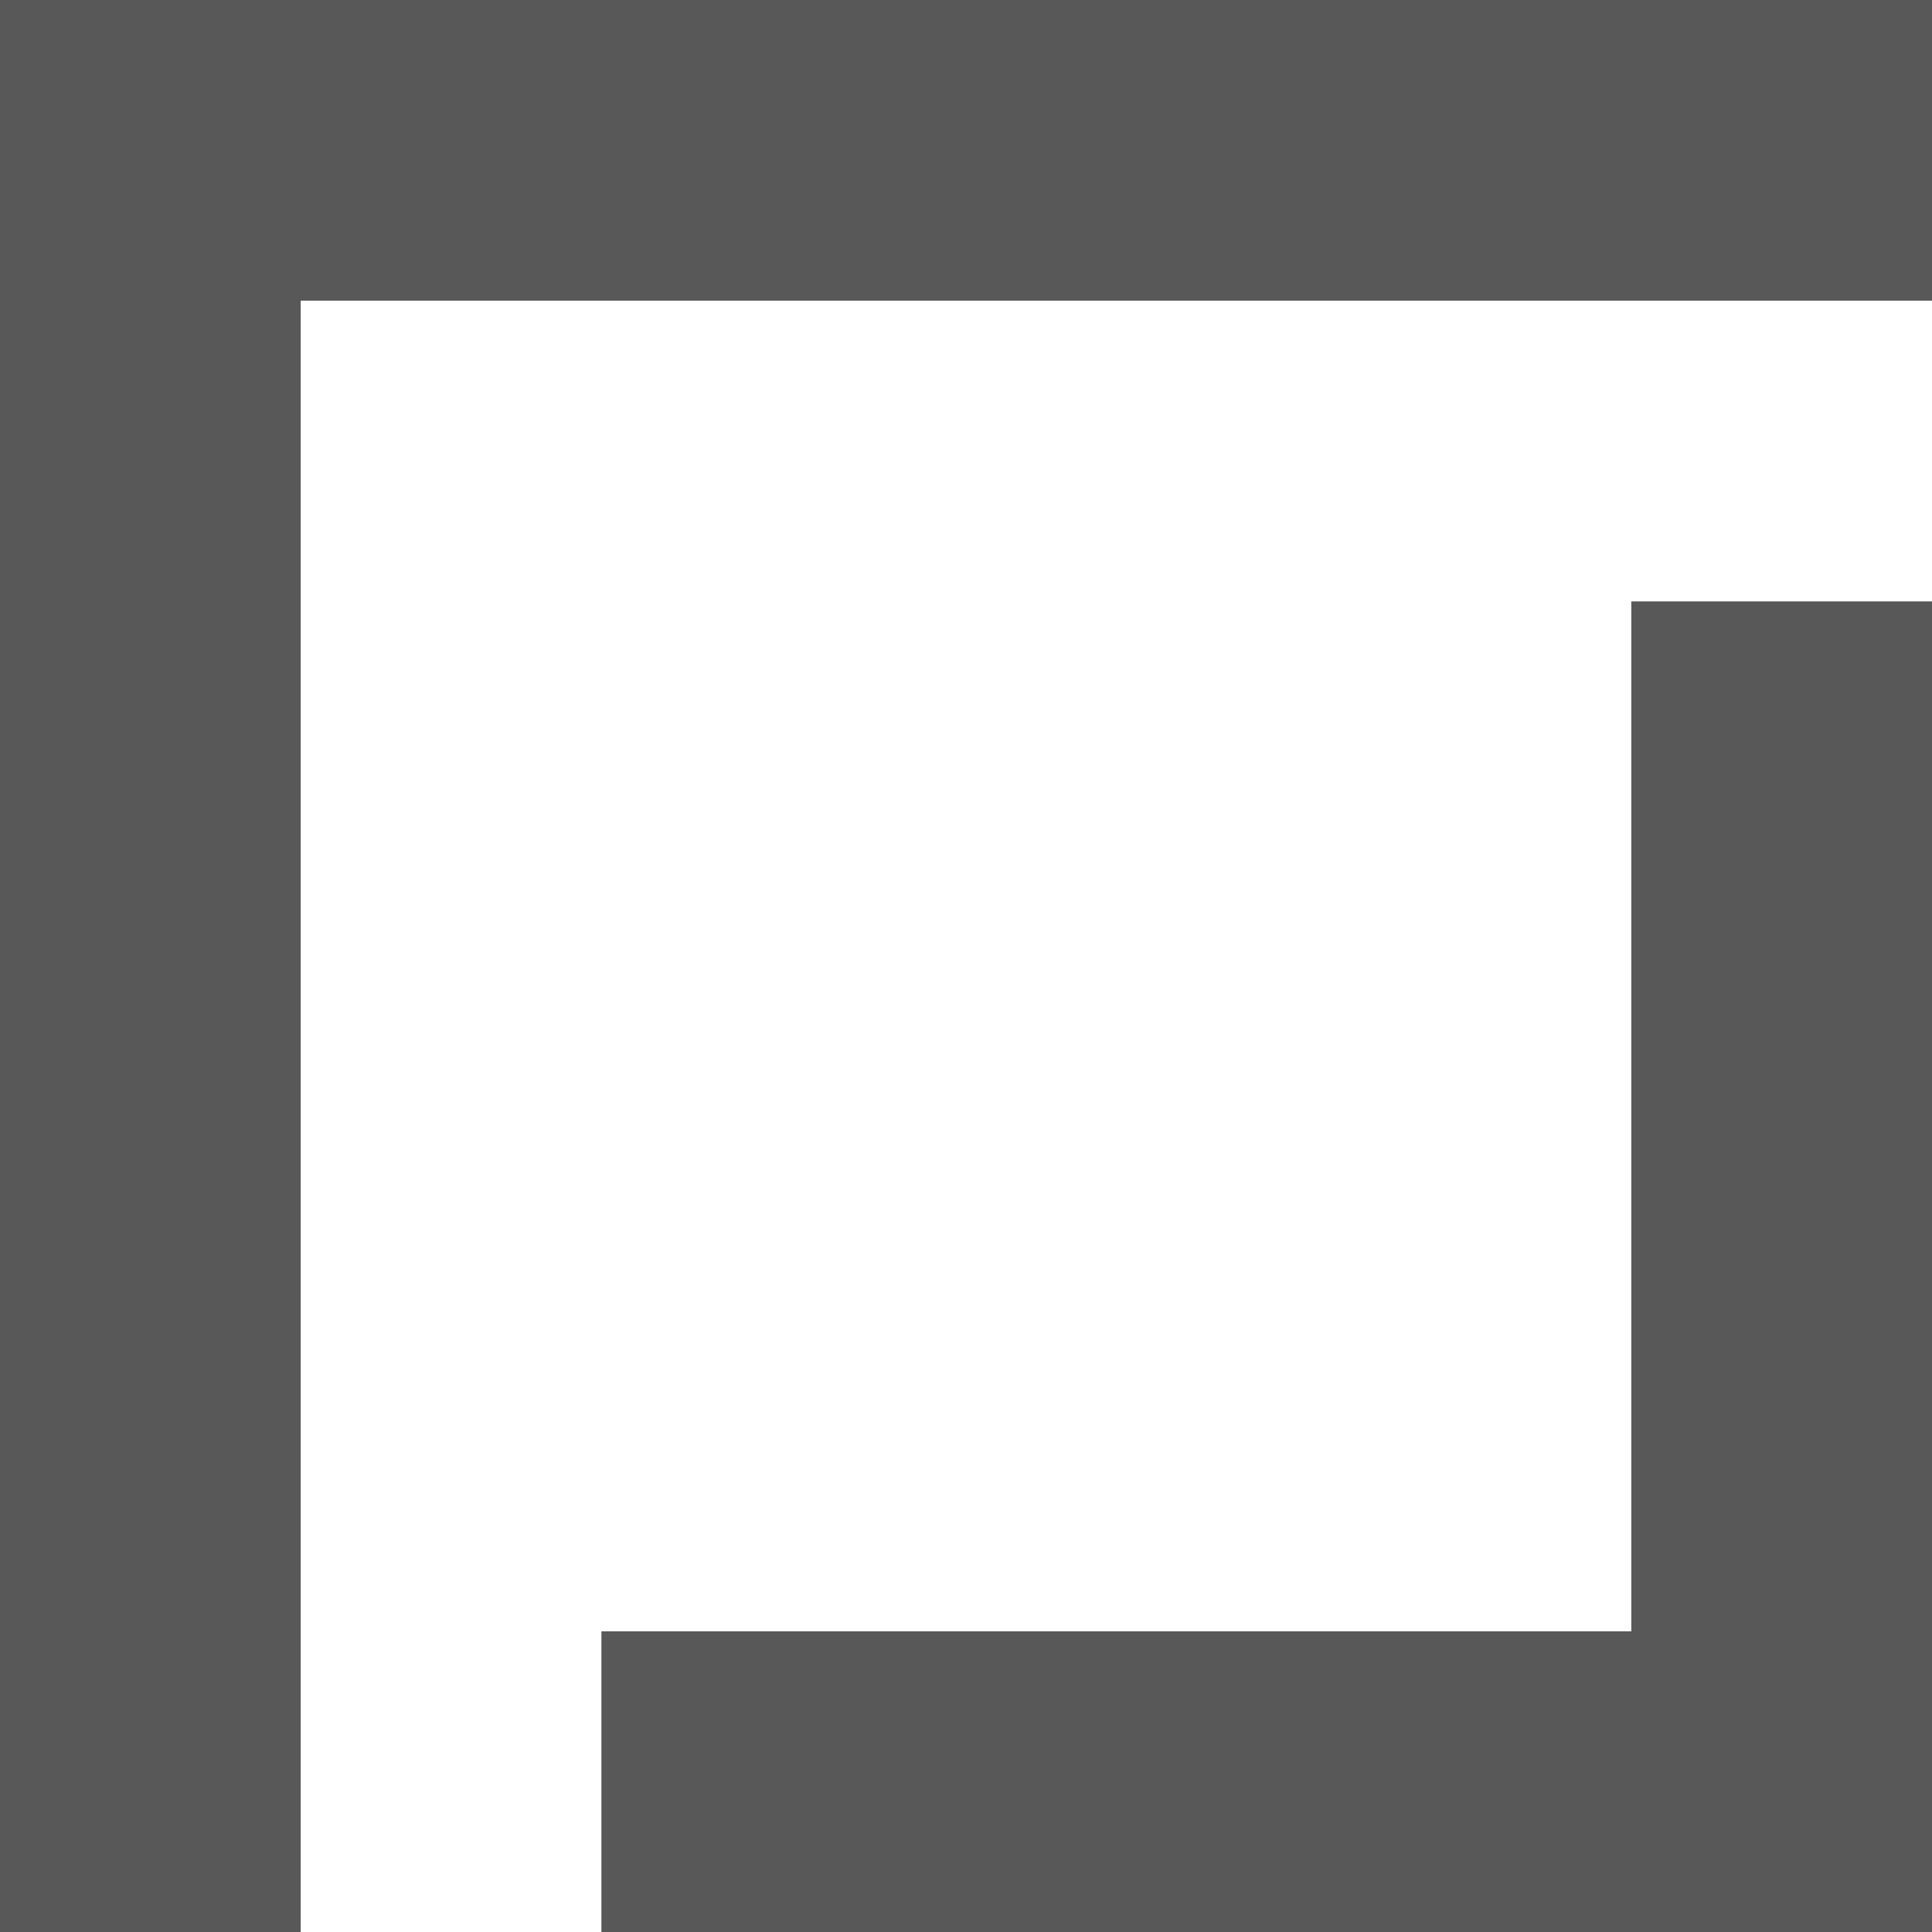
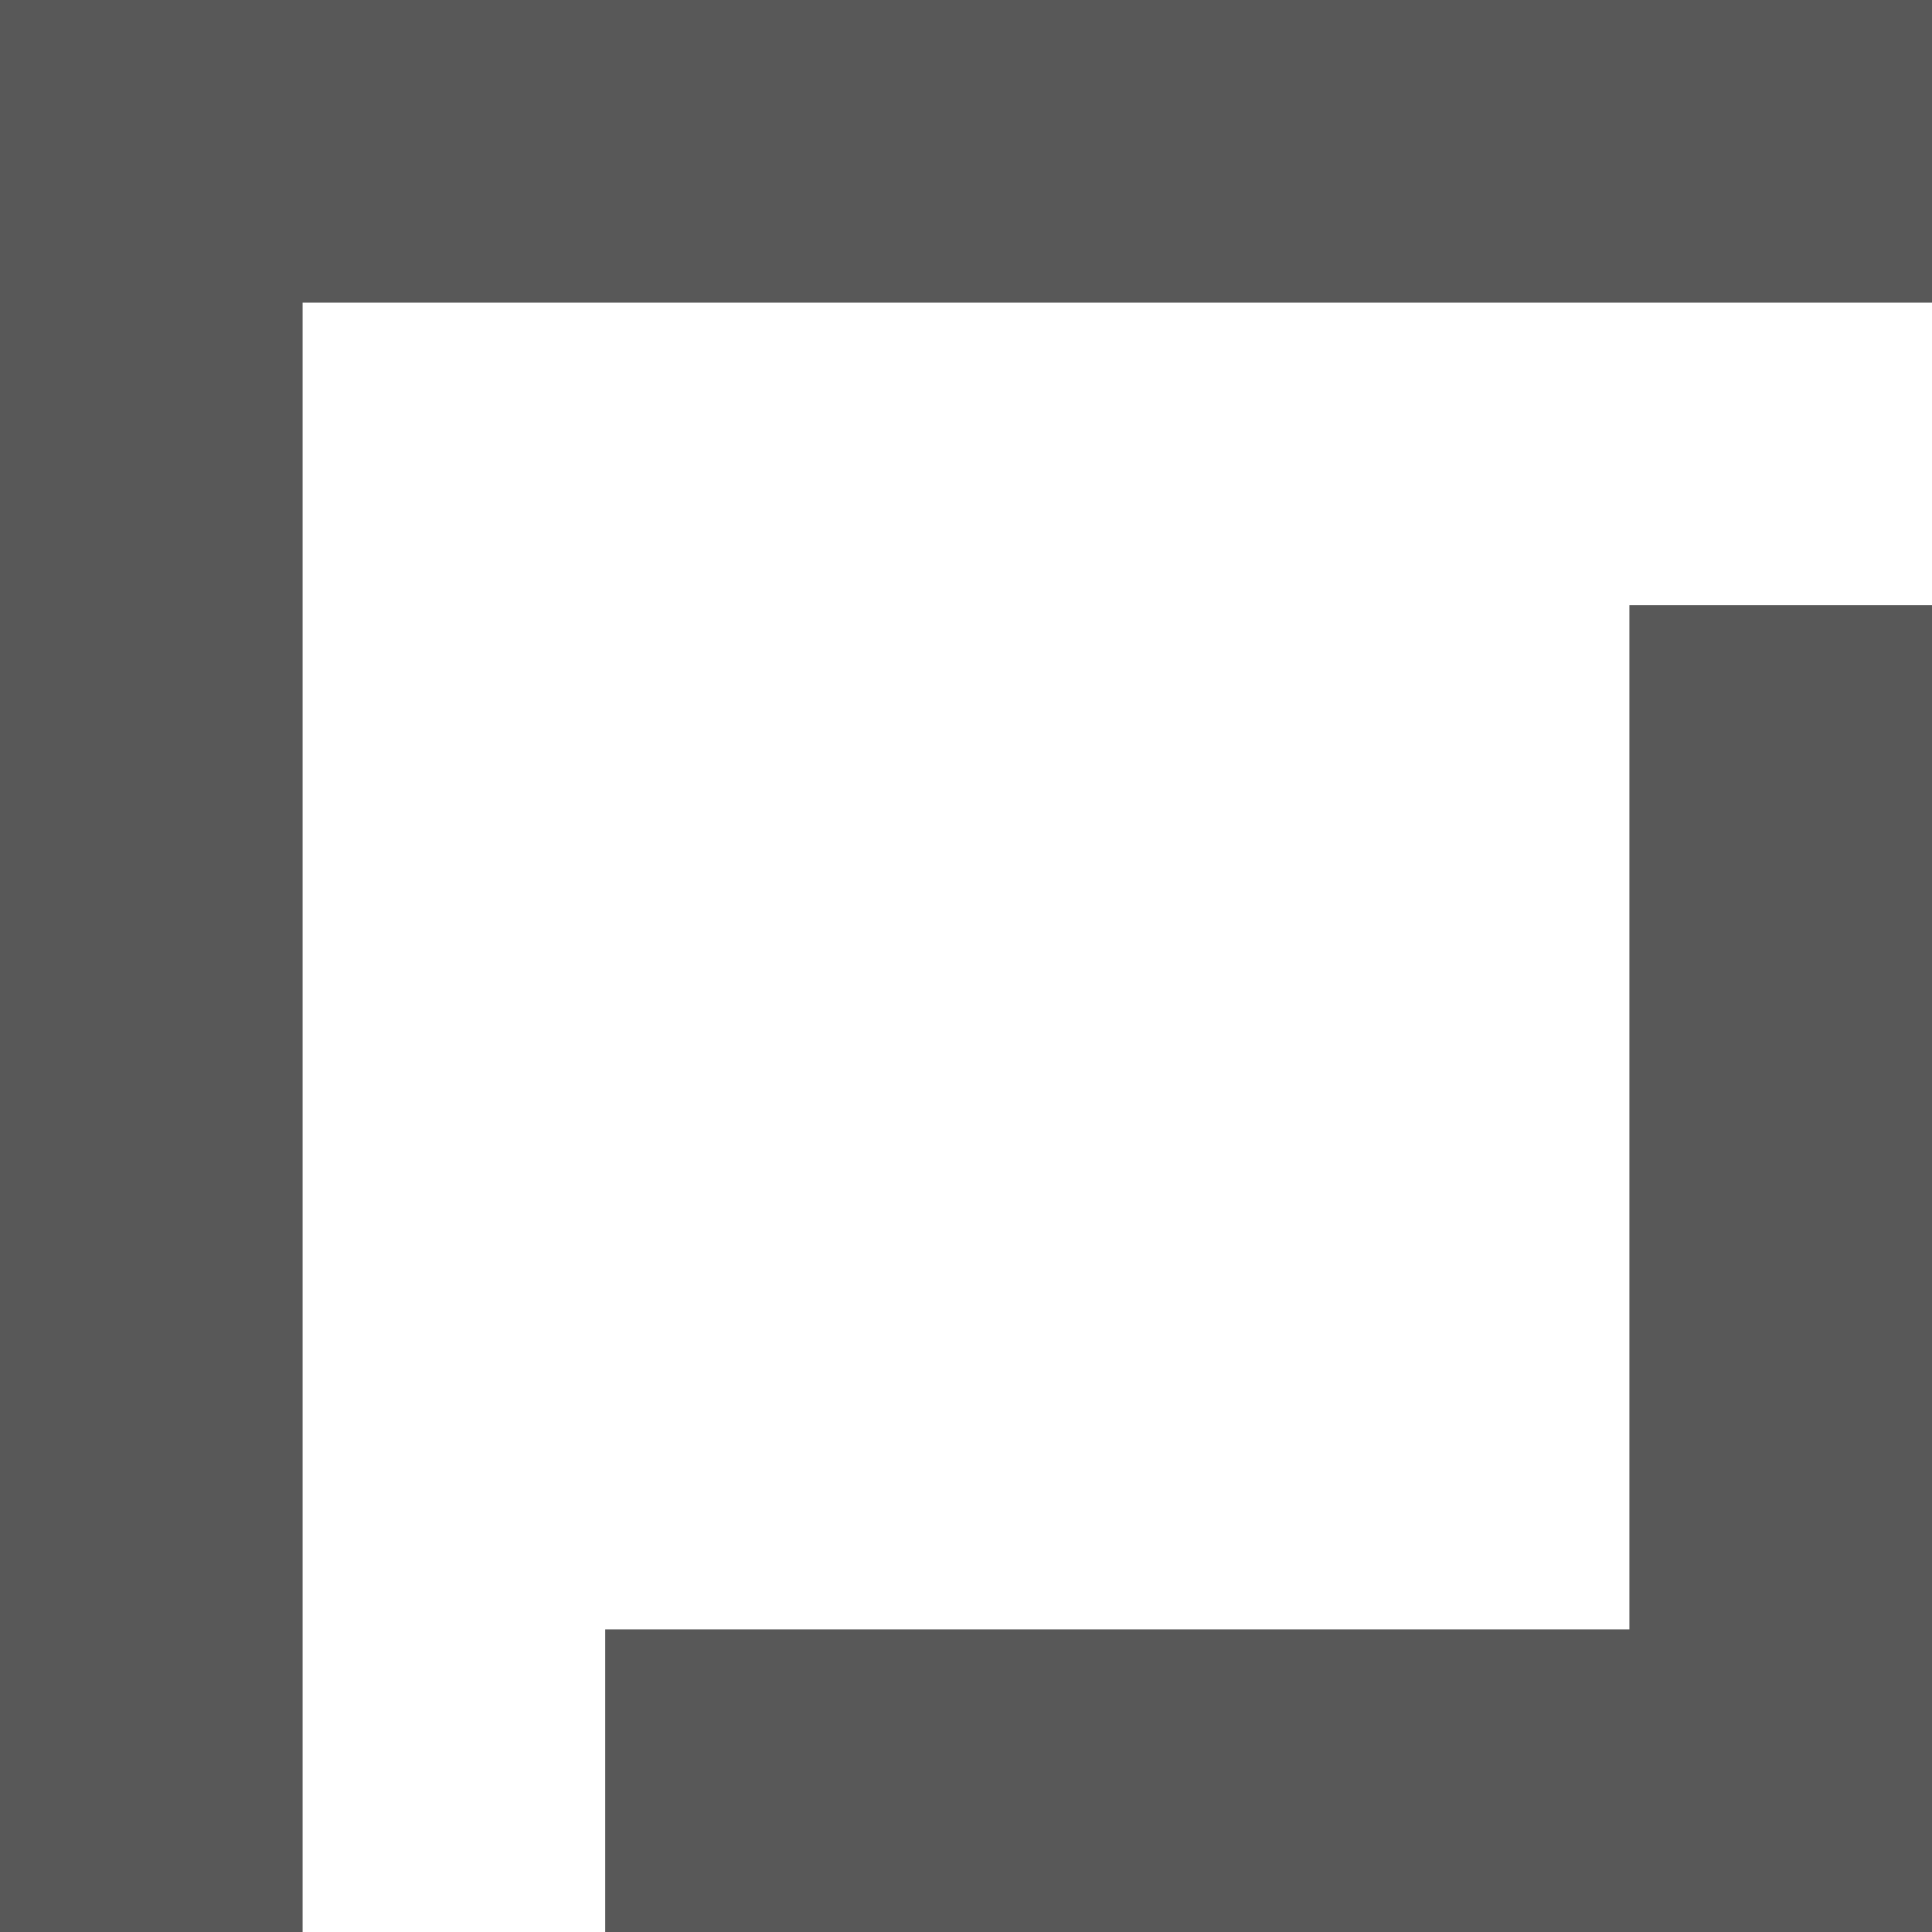
<svg xmlns="http://www.w3.org/2000/svg" width="83" height="83" viewBox="0 0 83 83" fill="none">
-   <path fill-rule="evenodd" clip-rule="evenodd" d="M0 83V12.918V6.63996e-05V0H12.918V6.63996e-05H83V12.918H12.918V83H0ZM83 25.837L83 70.082L83 83H70.082L25.837 83V70.082H70.082V25.837H83Z" fill="#585858" />
+   <path fill-rule="evenodd" clip-rule="evenodd" d="M0 83V13V7.4029e-05V0H13V7.4029e-05H83V13H13V83H0ZM83 26V70V83H70L26 83V70H70V26H83Z" fill="#585858" />
</svg>
